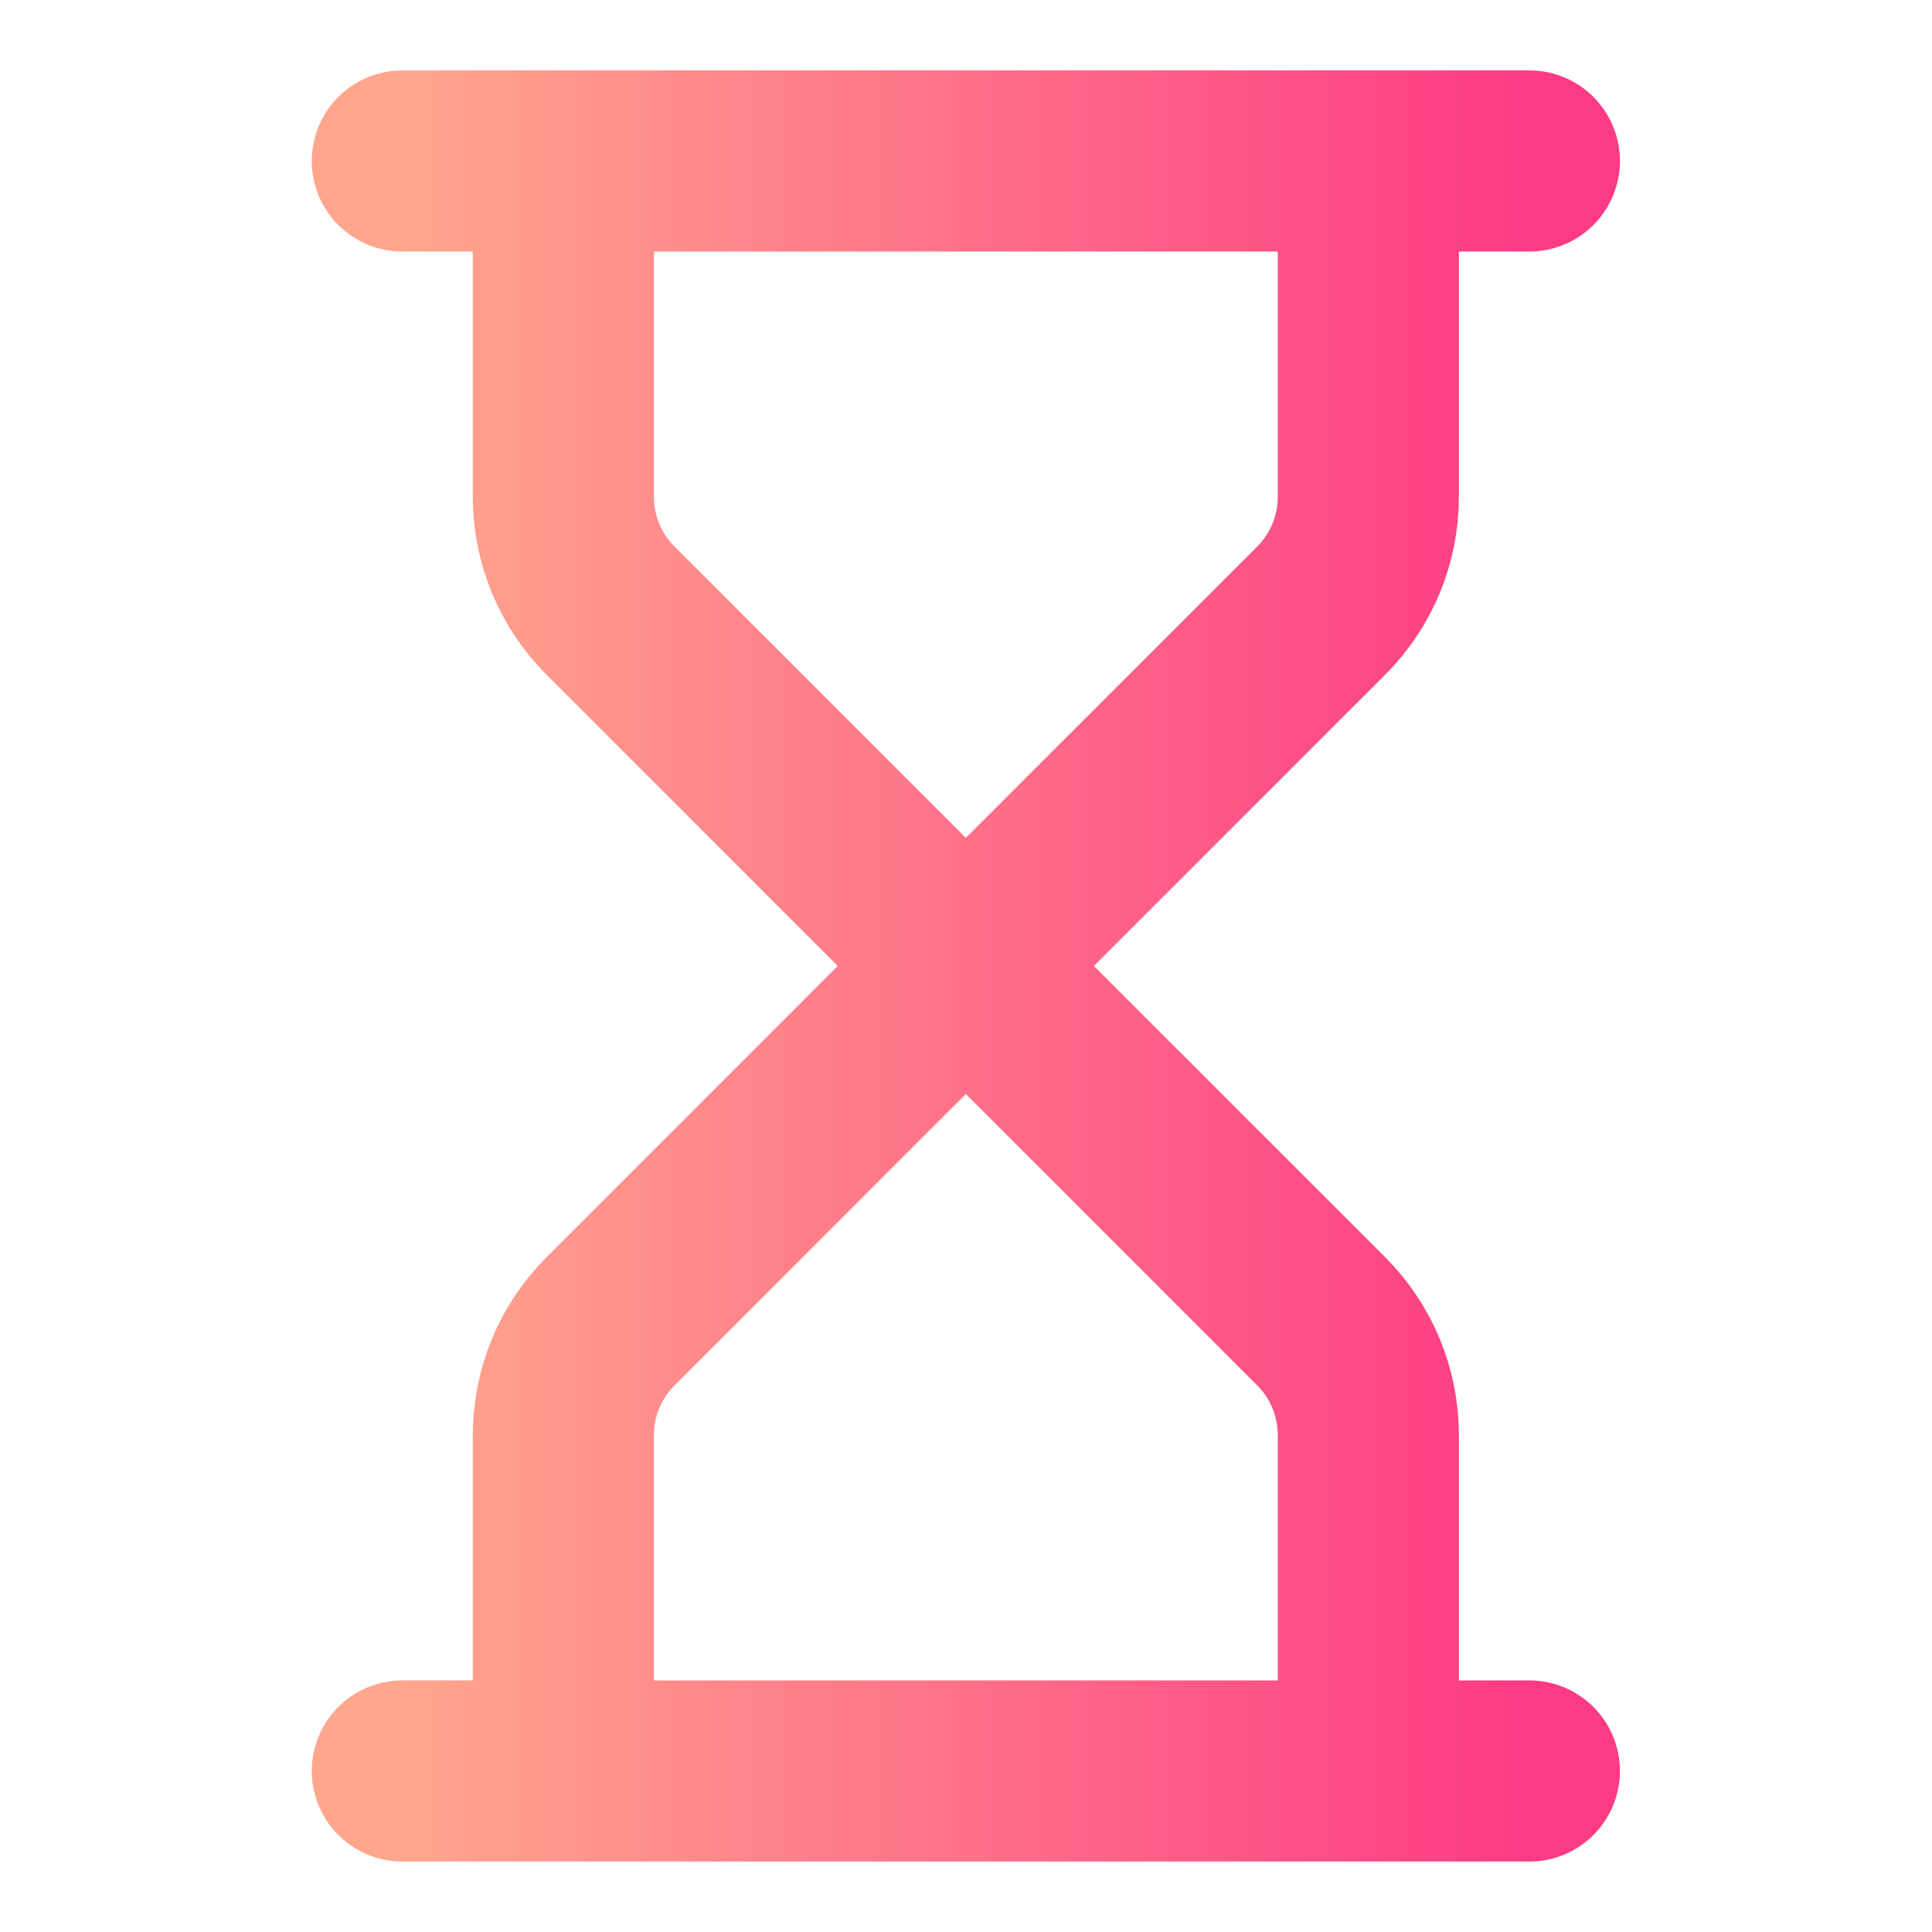
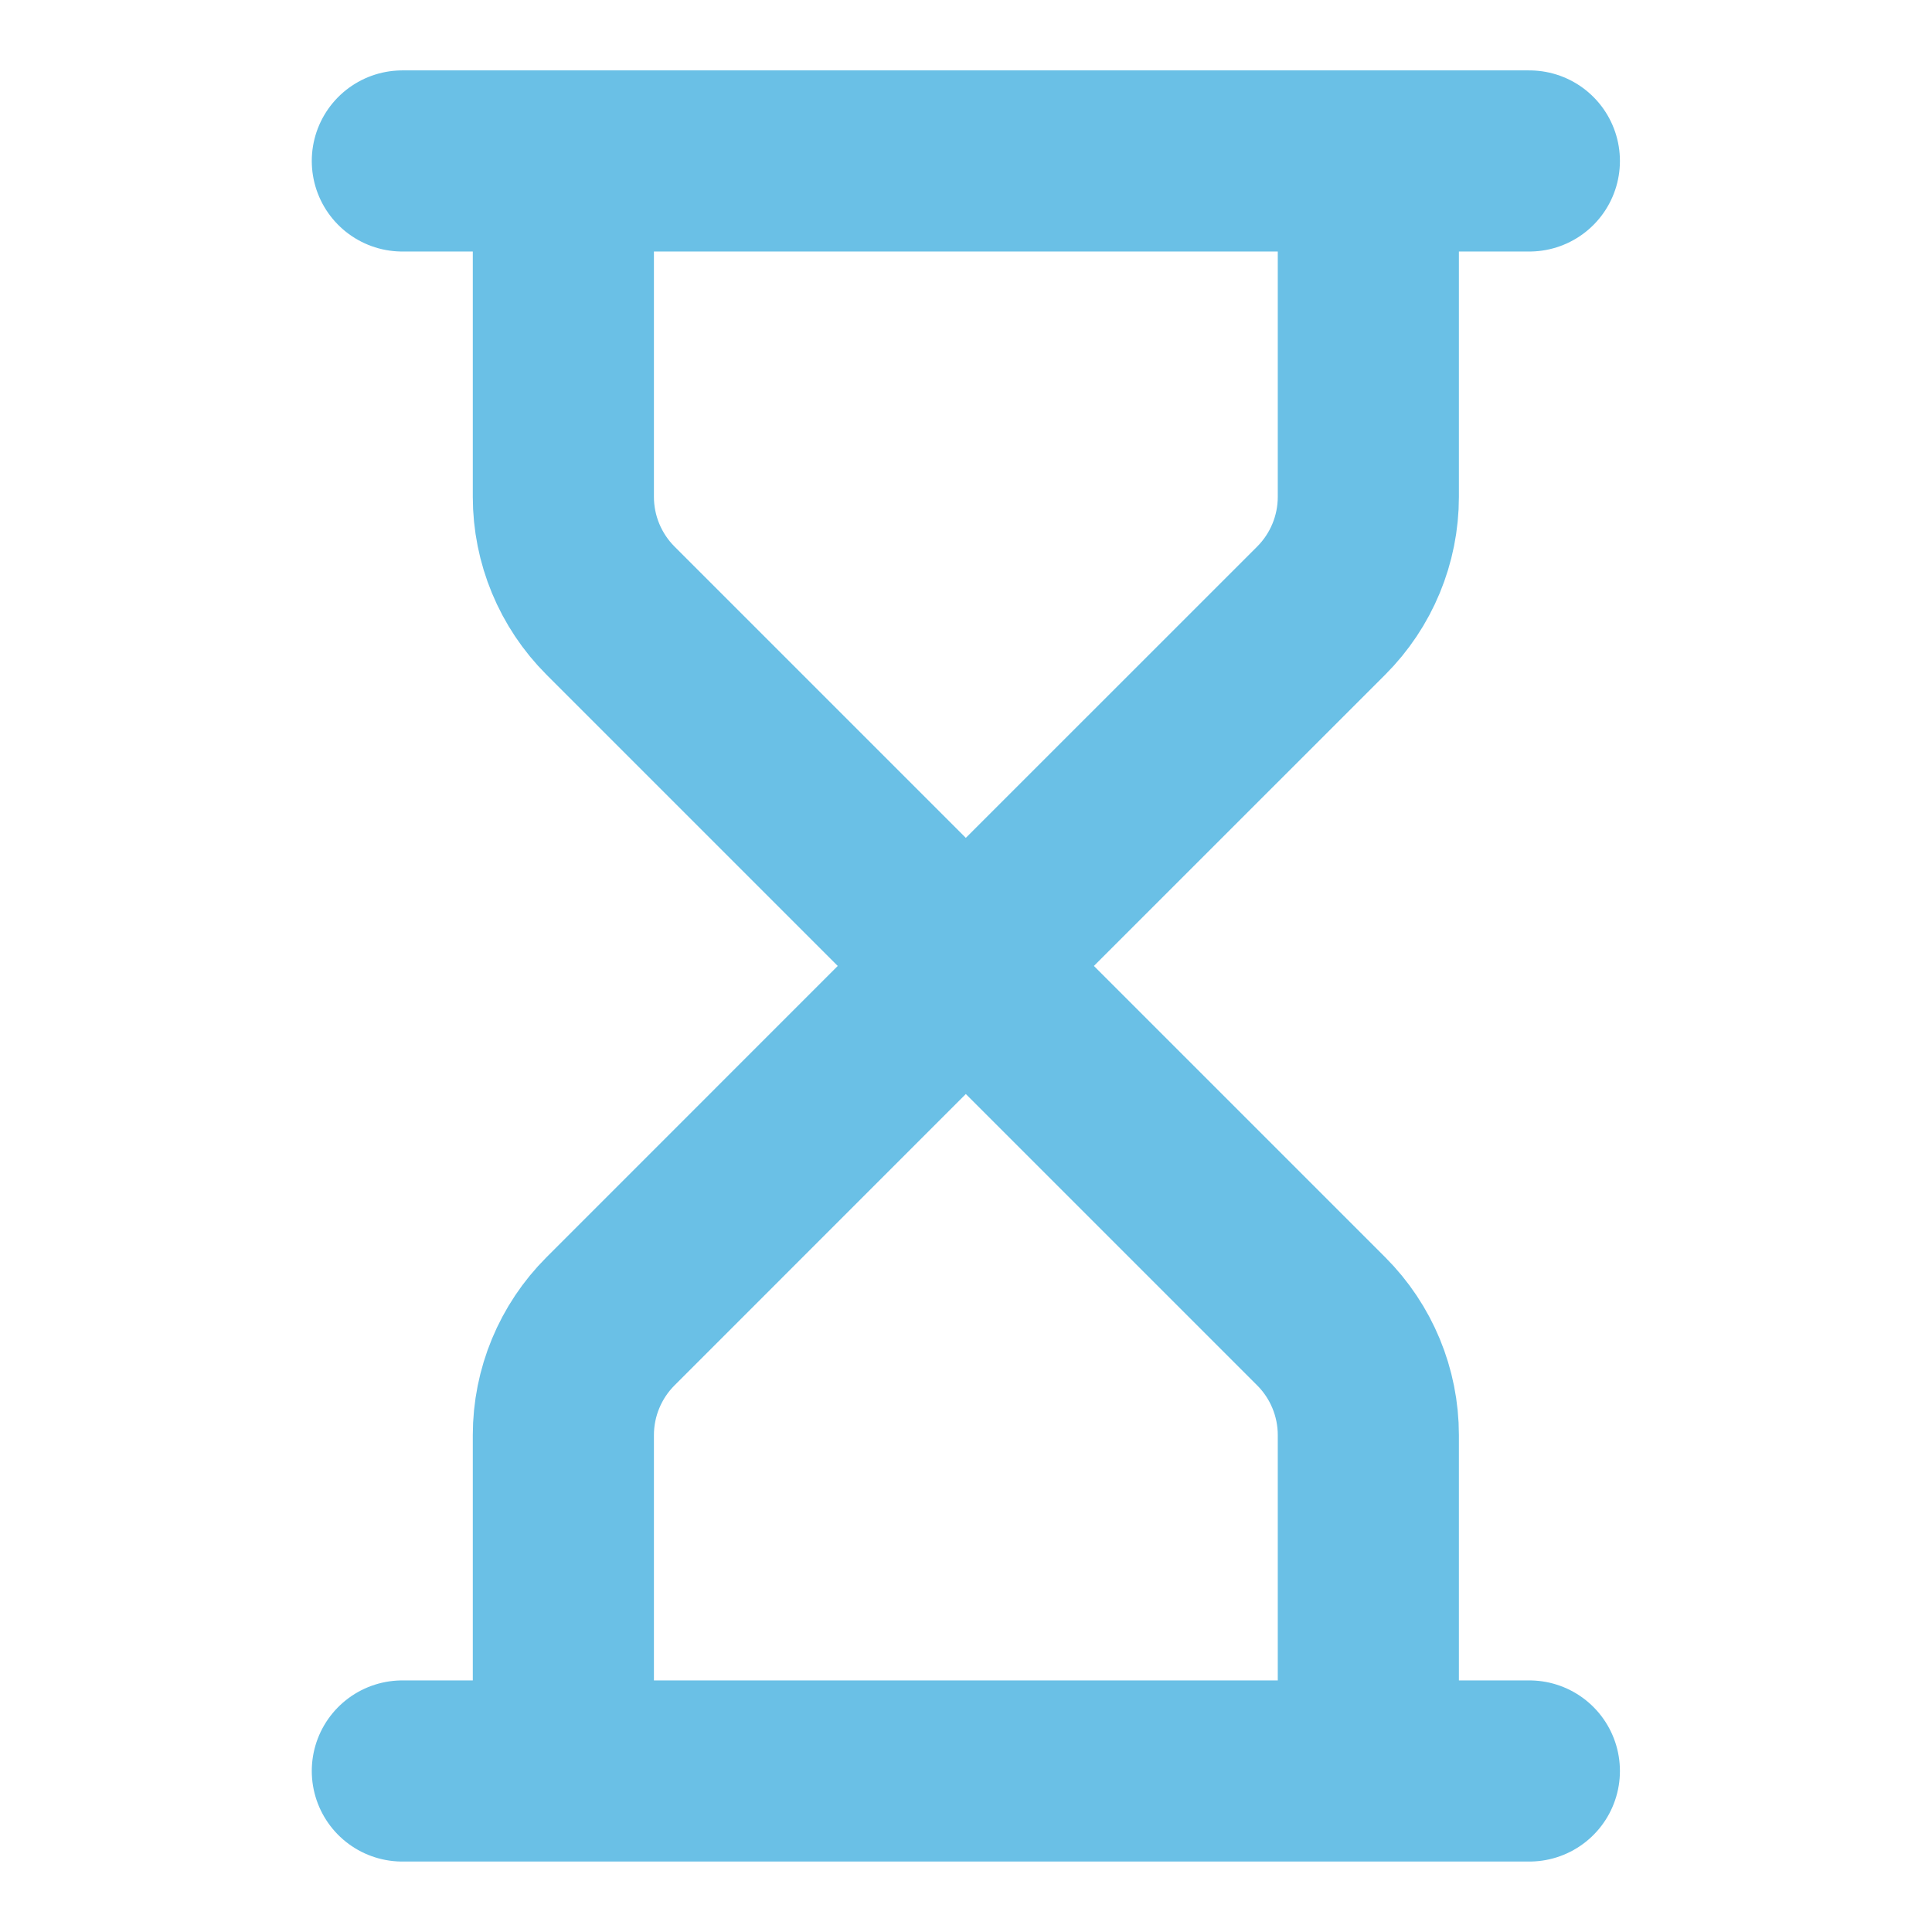
<svg xmlns="http://www.w3.org/2000/svg" width="32" height="32" viewBox="0 0 32 32" fill="none">
  <path d="M6.664 29.333H25.331M6.664 2.666H25.331M22.664 29.333V23.77C22.664 23.063 22.383 22.385 21.883 21.885L15.997 15.999M15.997 15.999L10.112 21.885C9.612 22.385 9.331 23.063 9.331 23.77V29.333M15.997 15.999L10.112 10.114C9.612 9.614 9.331 8.936 9.331 8.229V2.666M15.997 15.999L21.883 10.114C22.383 9.614 22.664 8.936 22.664 8.229V2.666" stroke="url(#paint0_linear_1386_812)" stroke-width="3" stroke-linecap="round" stroke-linejoin="round" />
  <defs>
    <linearGradient id="paint0_linear_1386_812" x1="6.67" y1="16.003" x2="25.331" y2="16.003" gradientUnits="userSpaceOnUse">
-       <stop stop-color="#FFA68D" />
-       <stop offset="1" stop-color="#FD3A84" />
+       <stop stop-color="#6AC0E6" />
+       <stop offset="1" stop-color="#6AC0E6" />
    </linearGradient>
  </defs>
</svg>
